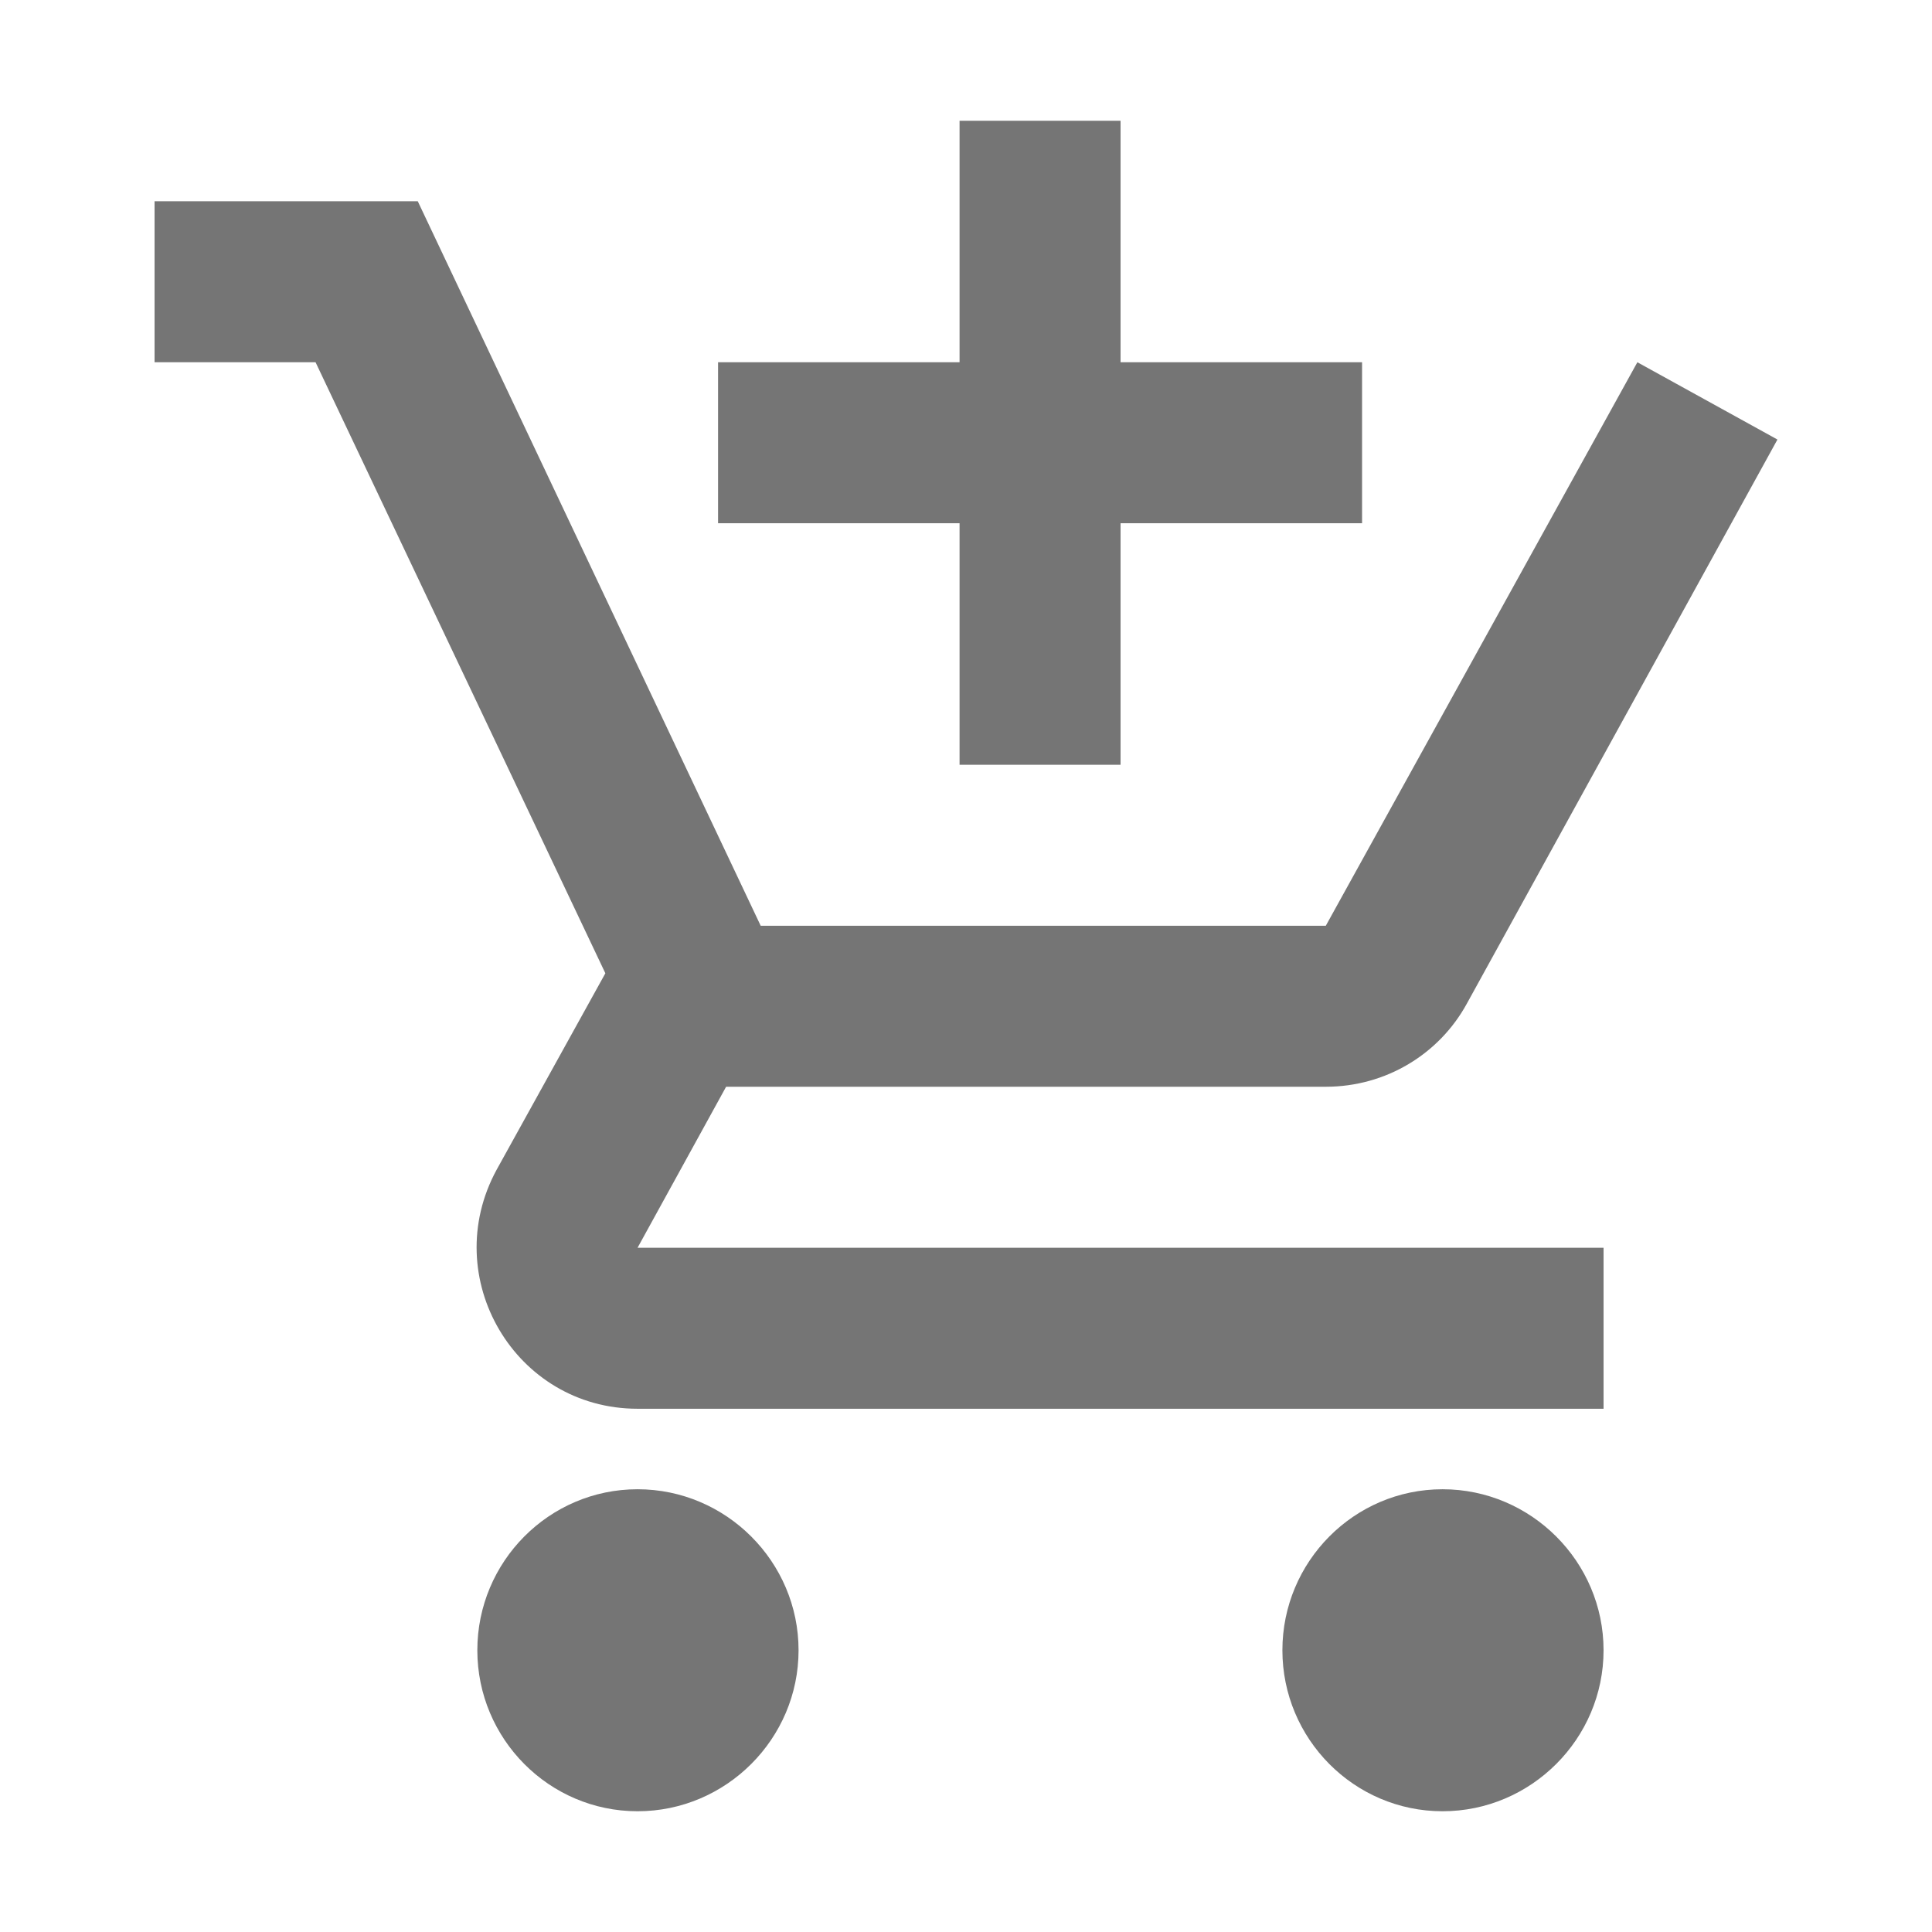
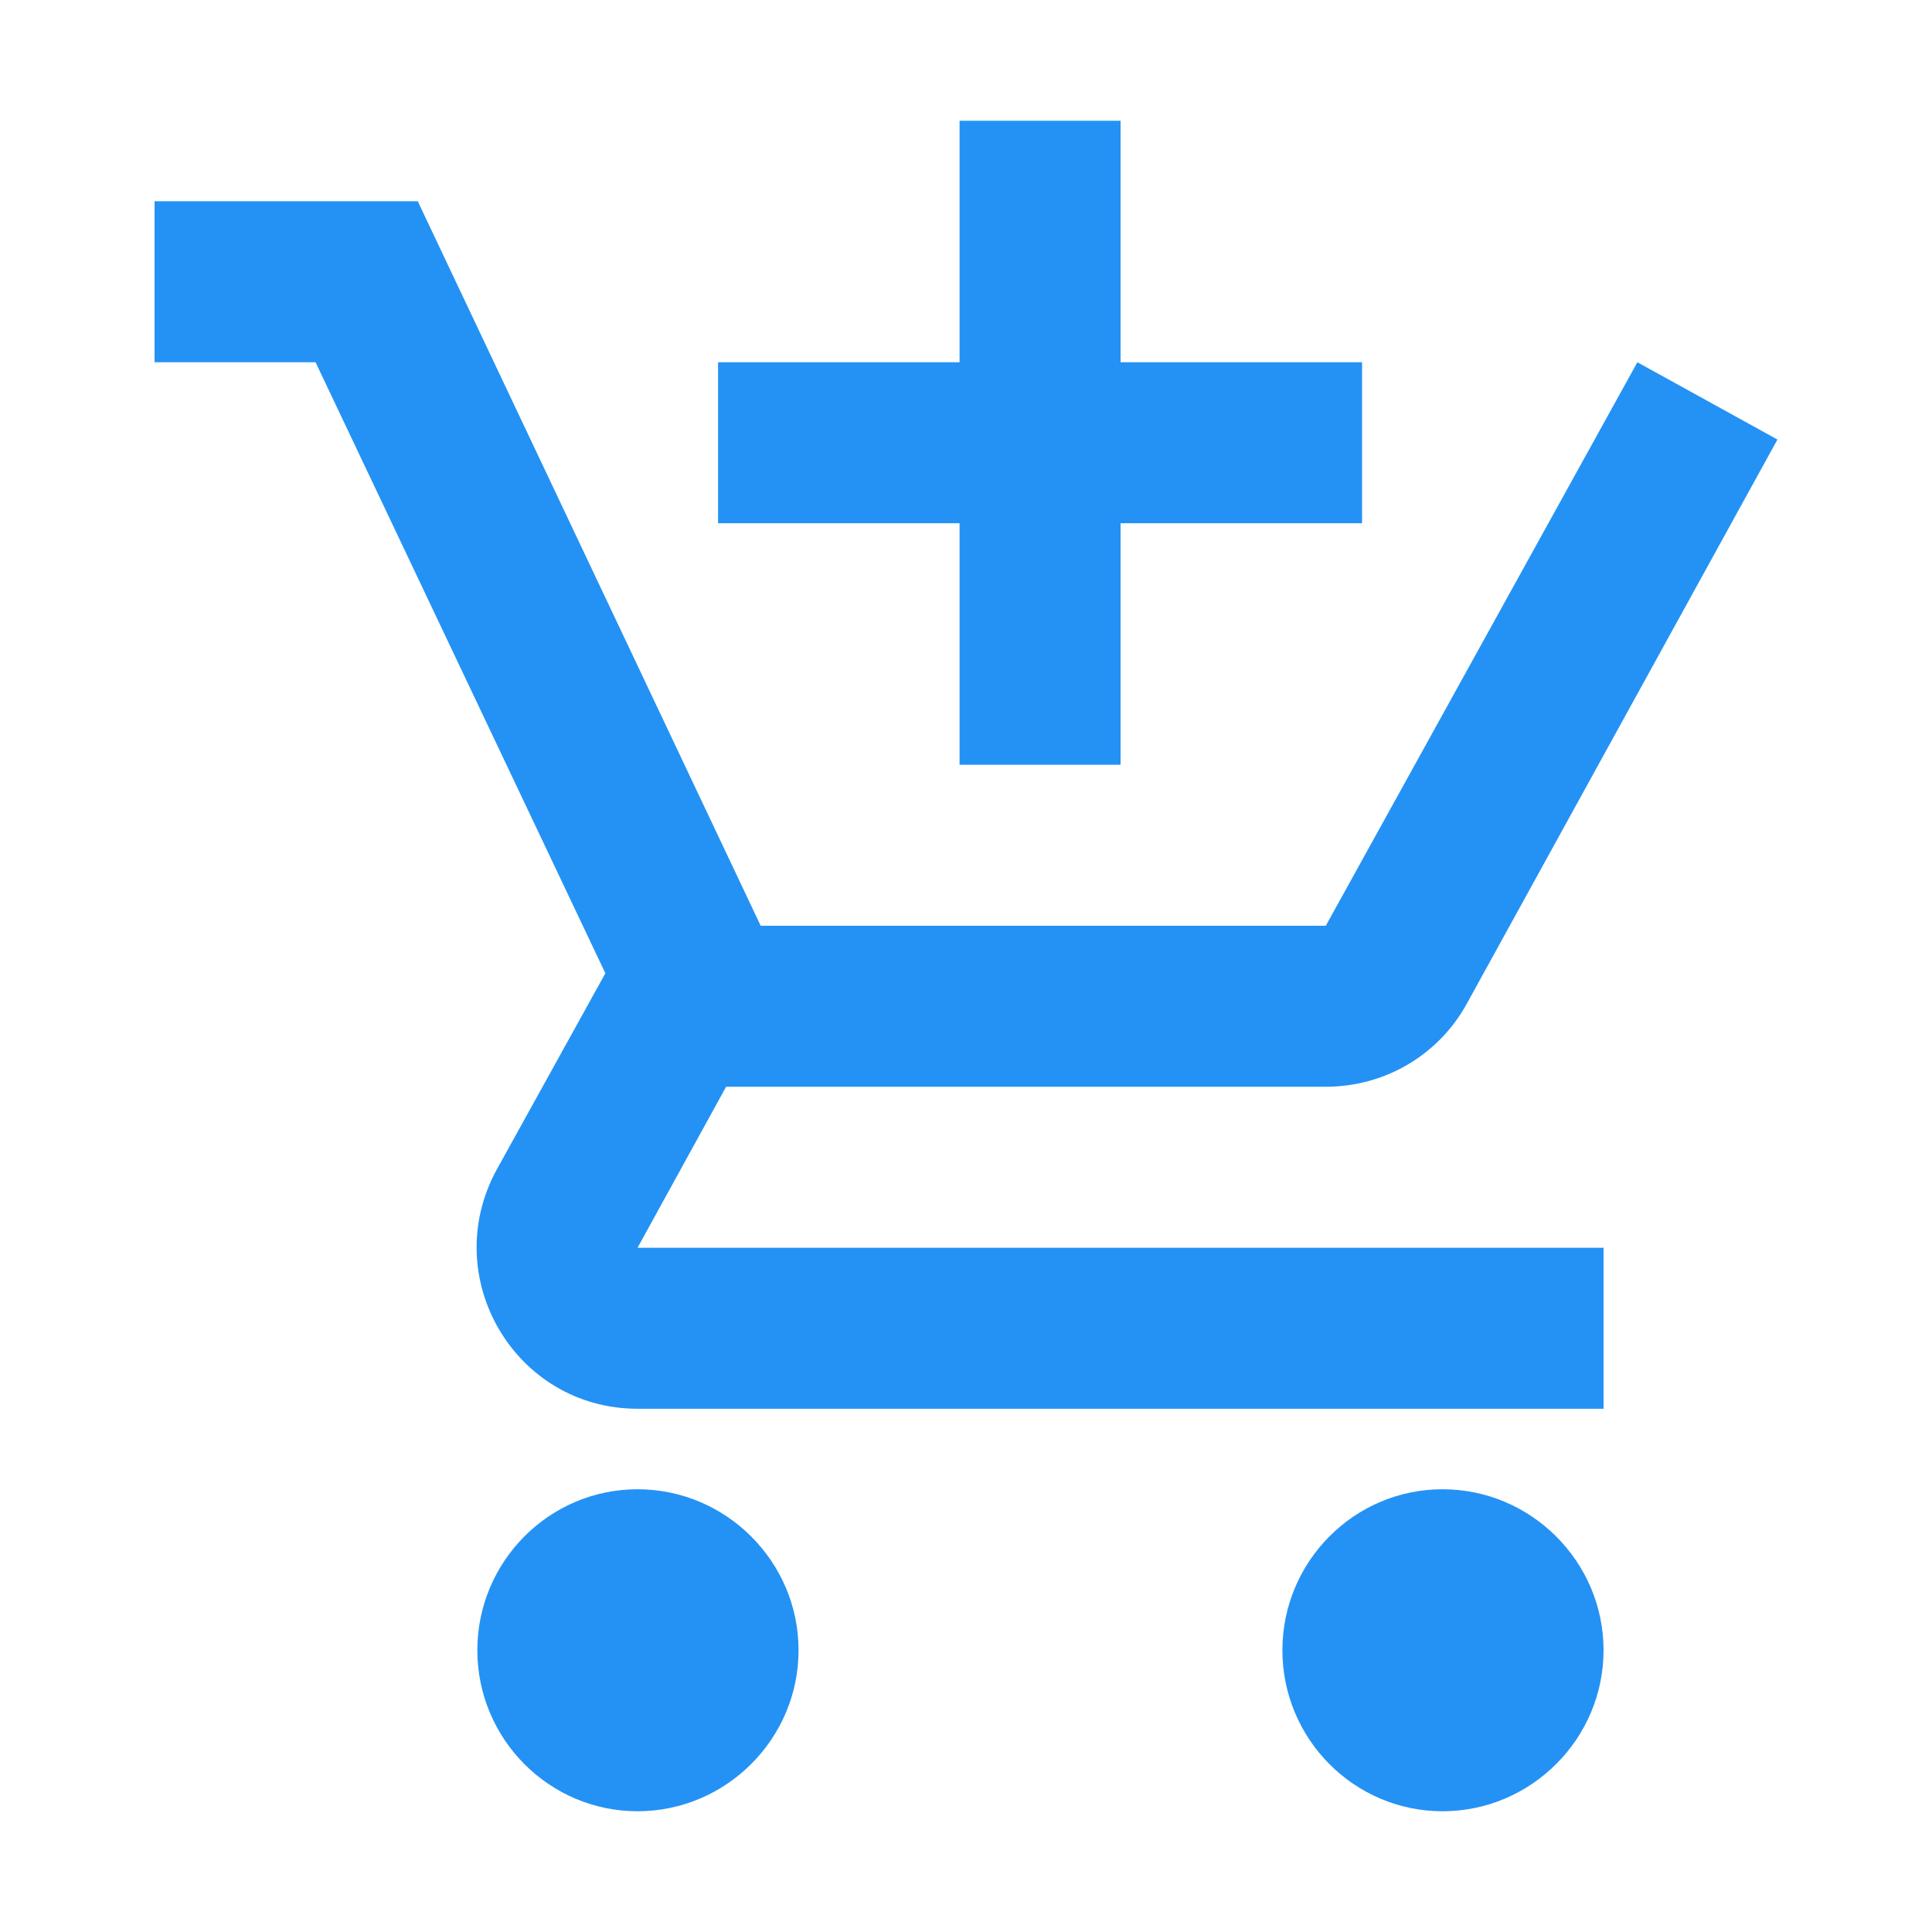
<svg xmlns="http://www.w3.org/2000/svg" width="30" height="30" viewBox="0 0 30 30" fill="none">
  <g id="add_shopping_cart_24px">
-     <path id="icon/action/add_shopping_cart_24px" fill-rule="evenodd" clip-rule="evenodd" d="M17.4 11.875H14.9V8.125H11.15V5.625H14.9V1.875H17.4V5.625H21.15V8.125H17.4V11.875ZM7.412 25.625C7.412 24.25 8.525 23.125 9.9 23.125C11.275 23.125 12.4 24.25 12.4 25.625C12.4 27 11.275 28.125 9.9 28.125C8.525 28.125 7.412 27 7.412 25.625ZM22.4 23.125C21.025 23.125 19.913 24.25 19.913 25.625C19.913 27 21.025 28.125 22.4 28.125C23.775 28.125 24.9 27 24.9 25.625C24.9 24.25 23.775 23.125 22.4 23.125ZM20.587 16.875H11.275L9.9 19.375H24.9V21.875H9.9C8 21.875 6.8 19.837 7.712 18.163L9.4 15.113L4.9 5.625H2.4V3.125H6.487L11.812 14.375H20.587L25.425 5.625L27.6 6.825L22.775 15.588C22.35 16.363 21.525 16.875 20.587 16.875Z" fill="black" fill-opacity="0.54" />
+     <path id="icon/action/add_shopping_cart_24px" fill-rule="evenodd" clip-rule="evenodd" d="M17.4 11.875H14.9V8.125H11.15V5.625H14.9V1.875H17.4V5.625H21.15V8.125H17.4V11.875ZM7.412 25.625C7.412 24.25 8.525 23.125 9.9 23.125C11.275 23.125 12.4 24.25 12.4 25.625C12.4 27 11.275 28.125 9.9 28.125C8.525 28.125 7.412 27 7.412 25.625ZM22.4 23.125C21.025 23.125 19.913 24.25 19.913 25.625C19.913 27 21.025 28.125 22.4 28.125C23.775 28.125 24.9 27 24.9 25.625C24.9 24.25 23.775 23.125 22.4 23.125ZM20.587 16.875H11.275L9.9 19.375H24.9V21.875H9.9C8 21.875 6.8 19.837 7.712 18.163L9.4 15.113L4.9 5.625H2.4V3.125H6.487L11.812 14.375H20.587L25.425 5.625L27.6 6.825L22.775 15.588C22.35 16.363 21.525 16.875 20.587 16.875Z" fill="#2492F4" />
  </g>
</svg>
